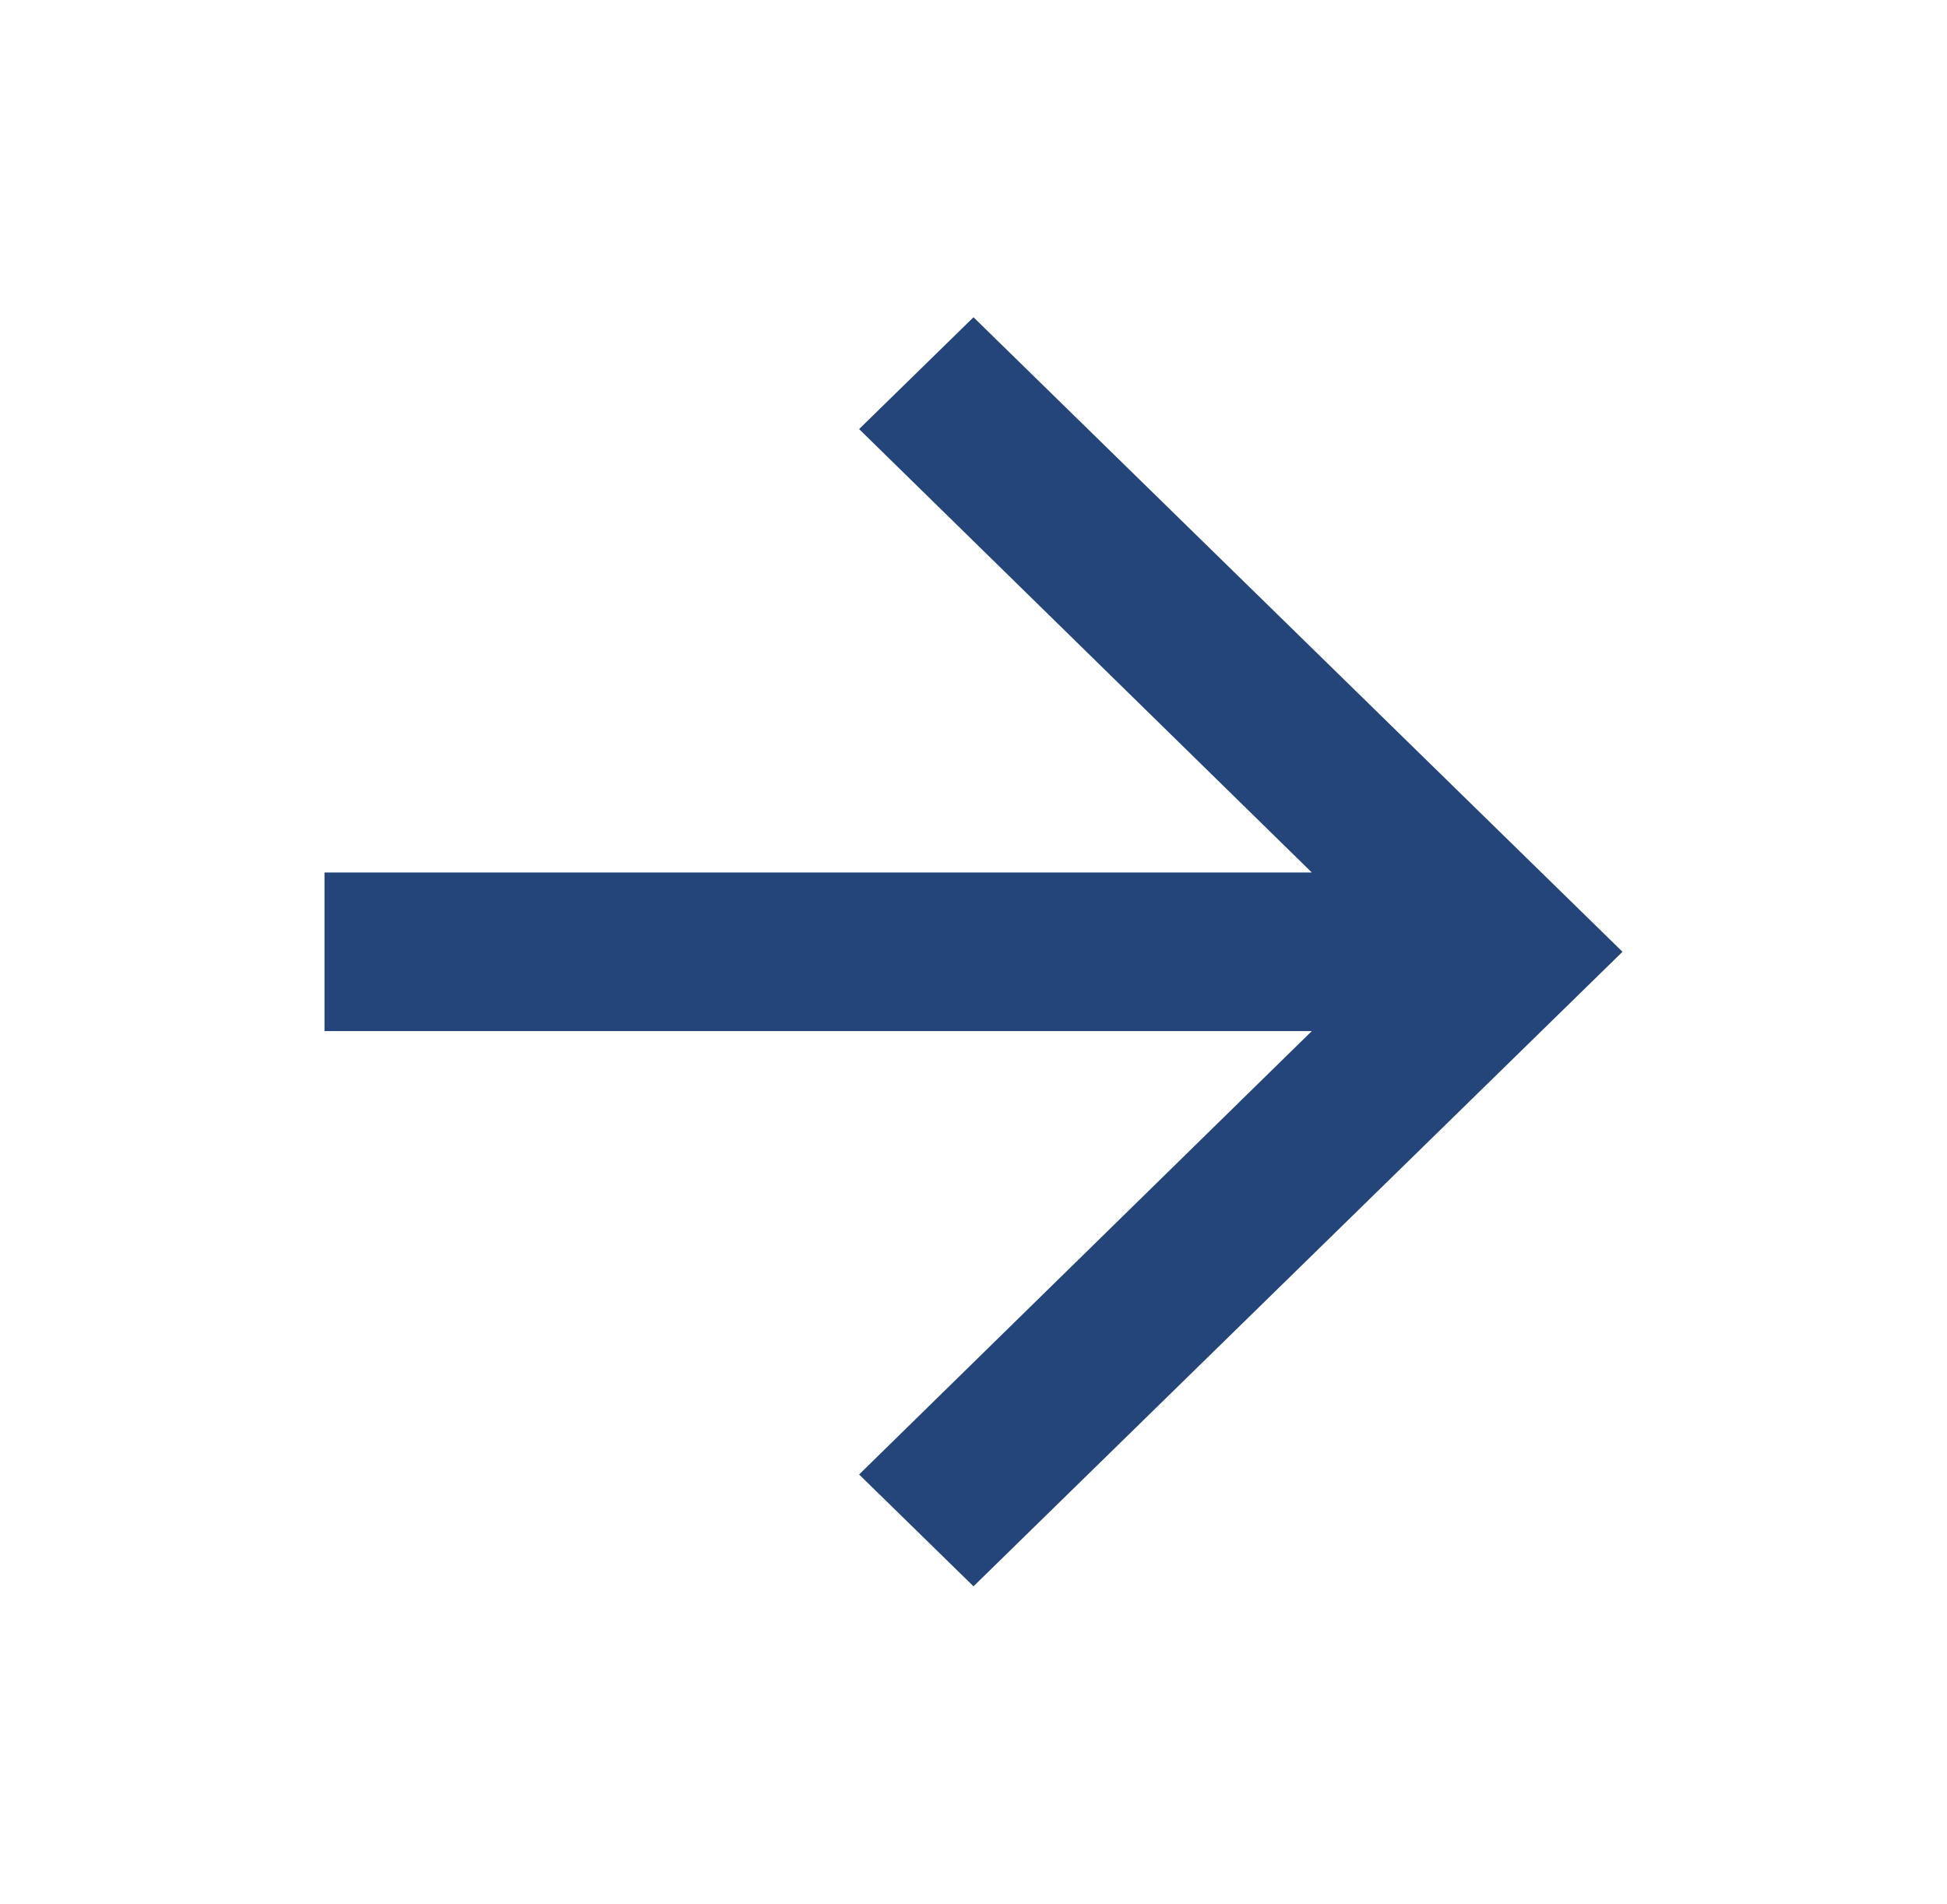
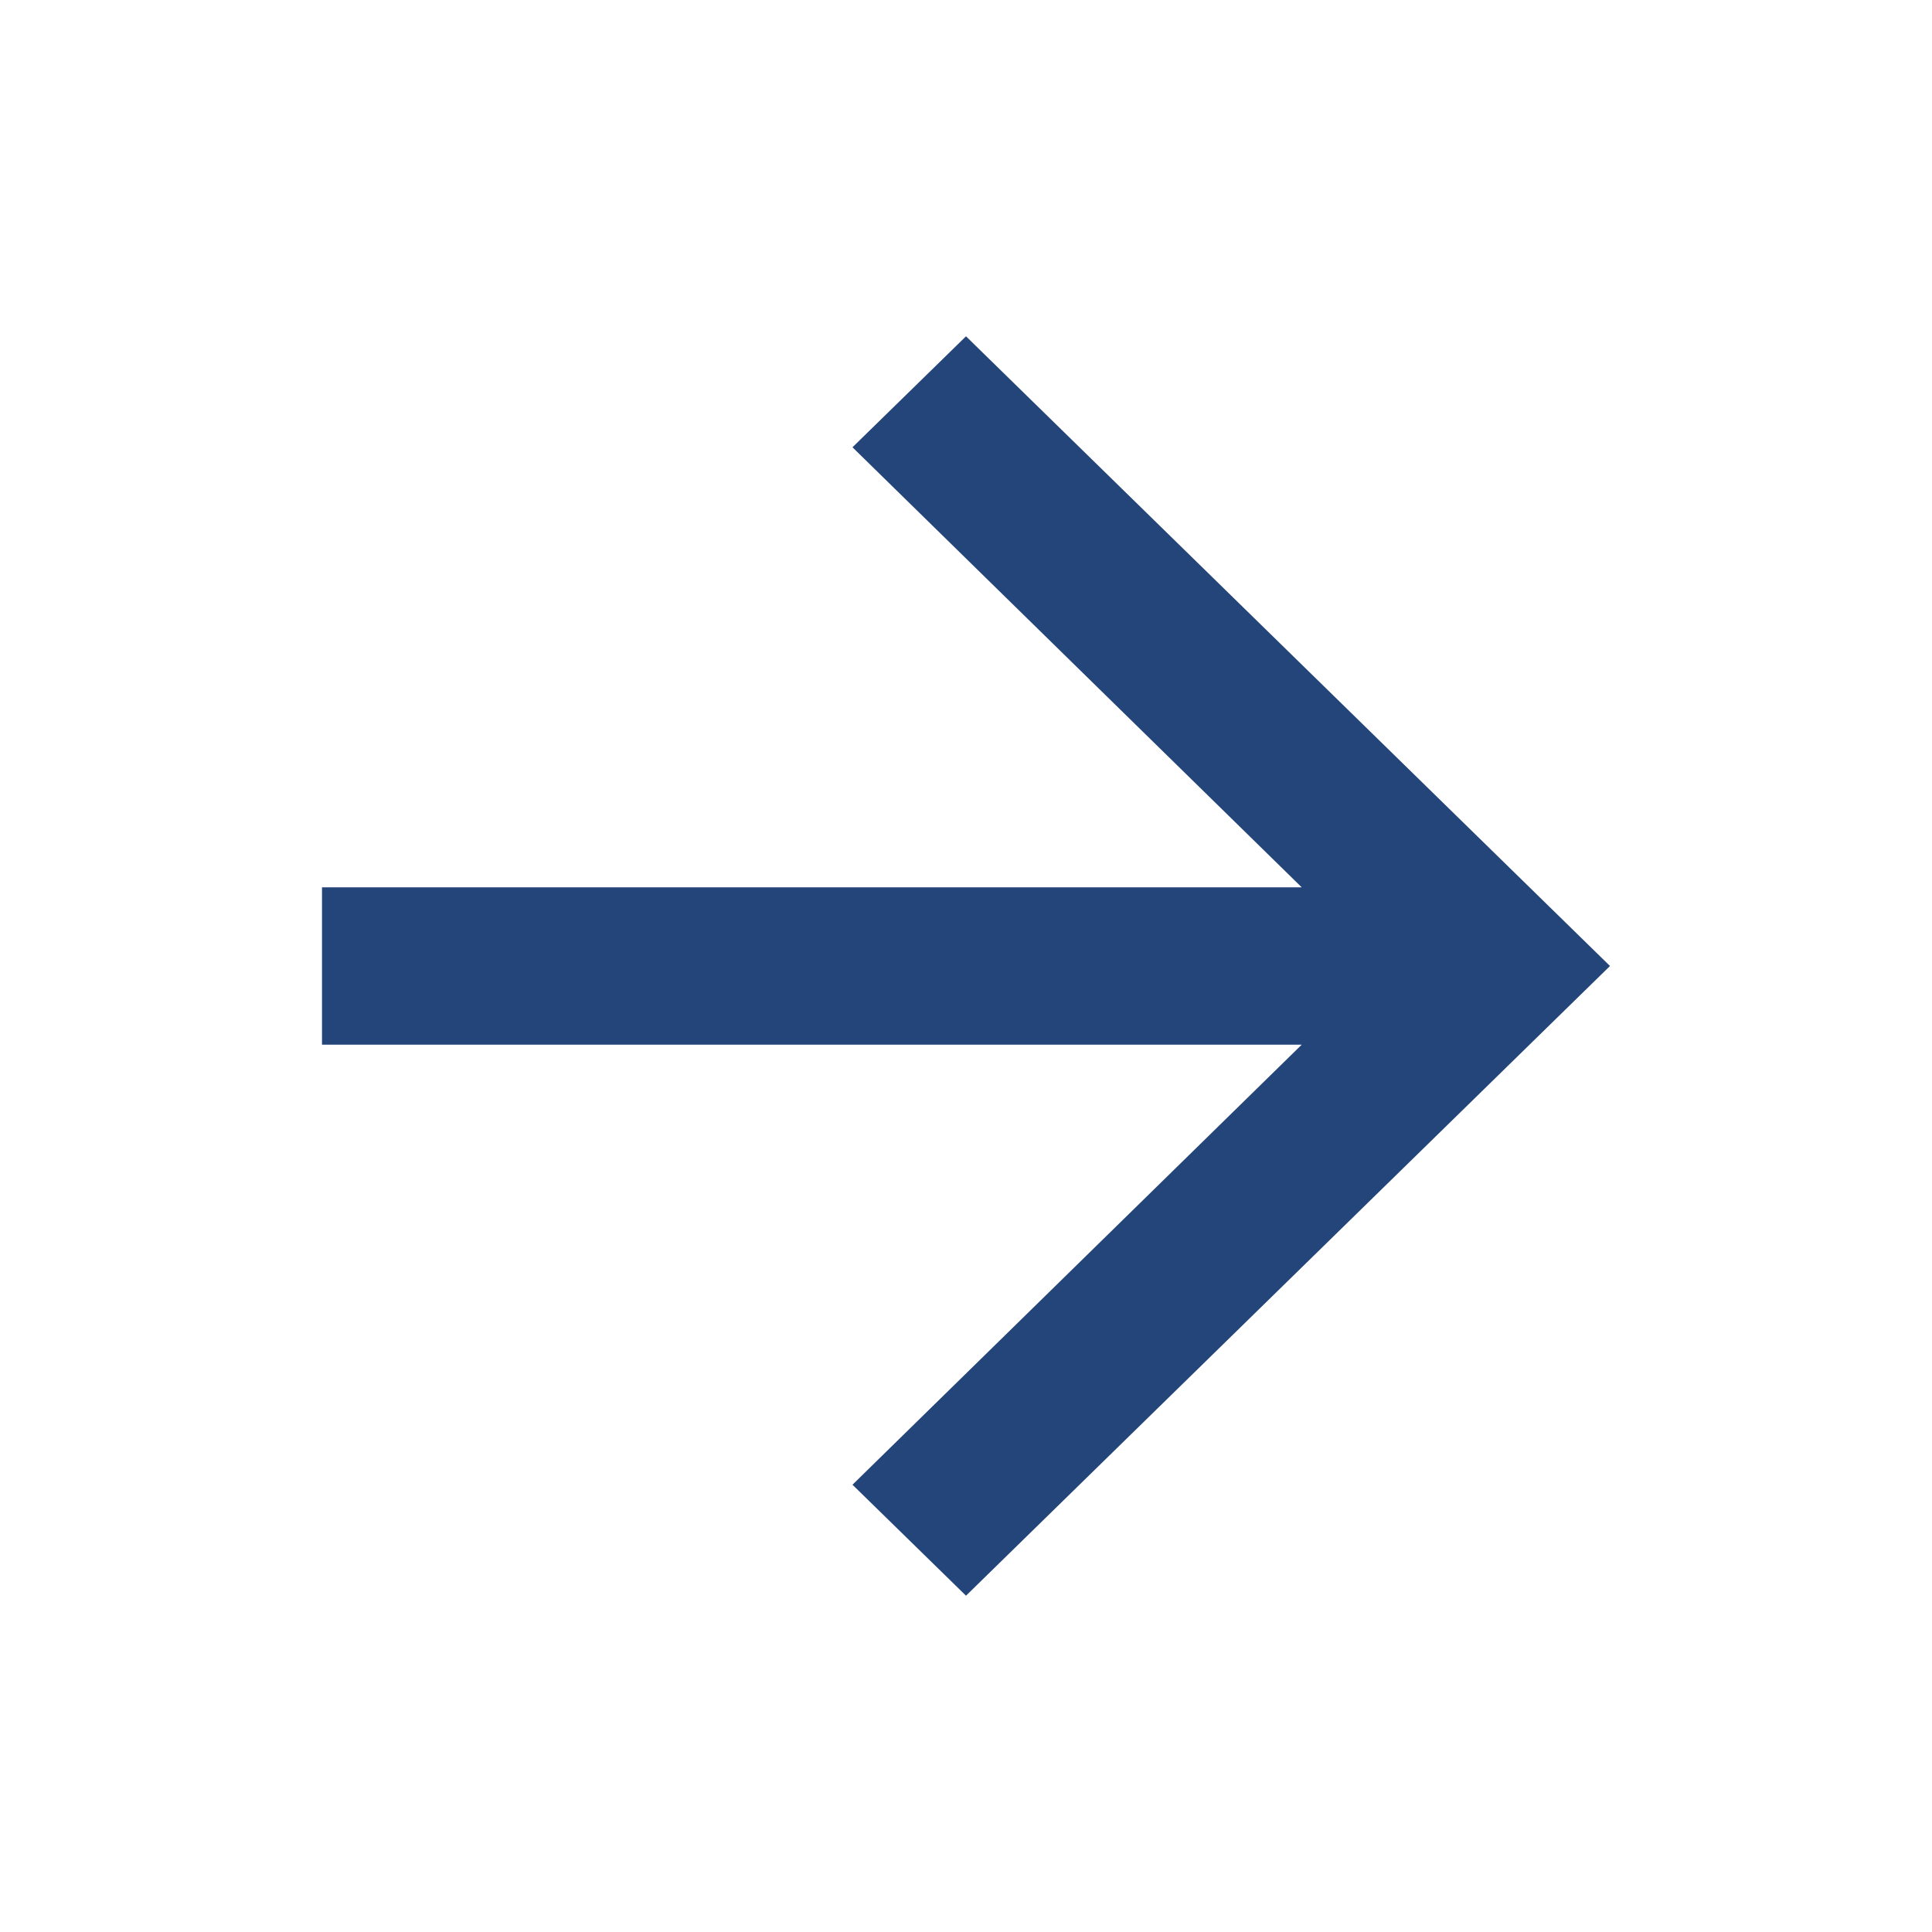
- <svg xmlns="http://www.w3.org/2000/svg" width="45" height="44" viewBox="0 0 45 44" fill="none">
+ <svg xmlns="http://www.w3.org/2000/svg" width="40" height="40" viewBox="0 0 45 44" fill="none">
  <path d="M22.5 7.333L19.856 9.918L30.319 20.167H7.5V23.833H30.319L19.856 34.082L22.5 36.667L37.5 22L22.5 7.333Z" fill="#244579" />
</svg>
